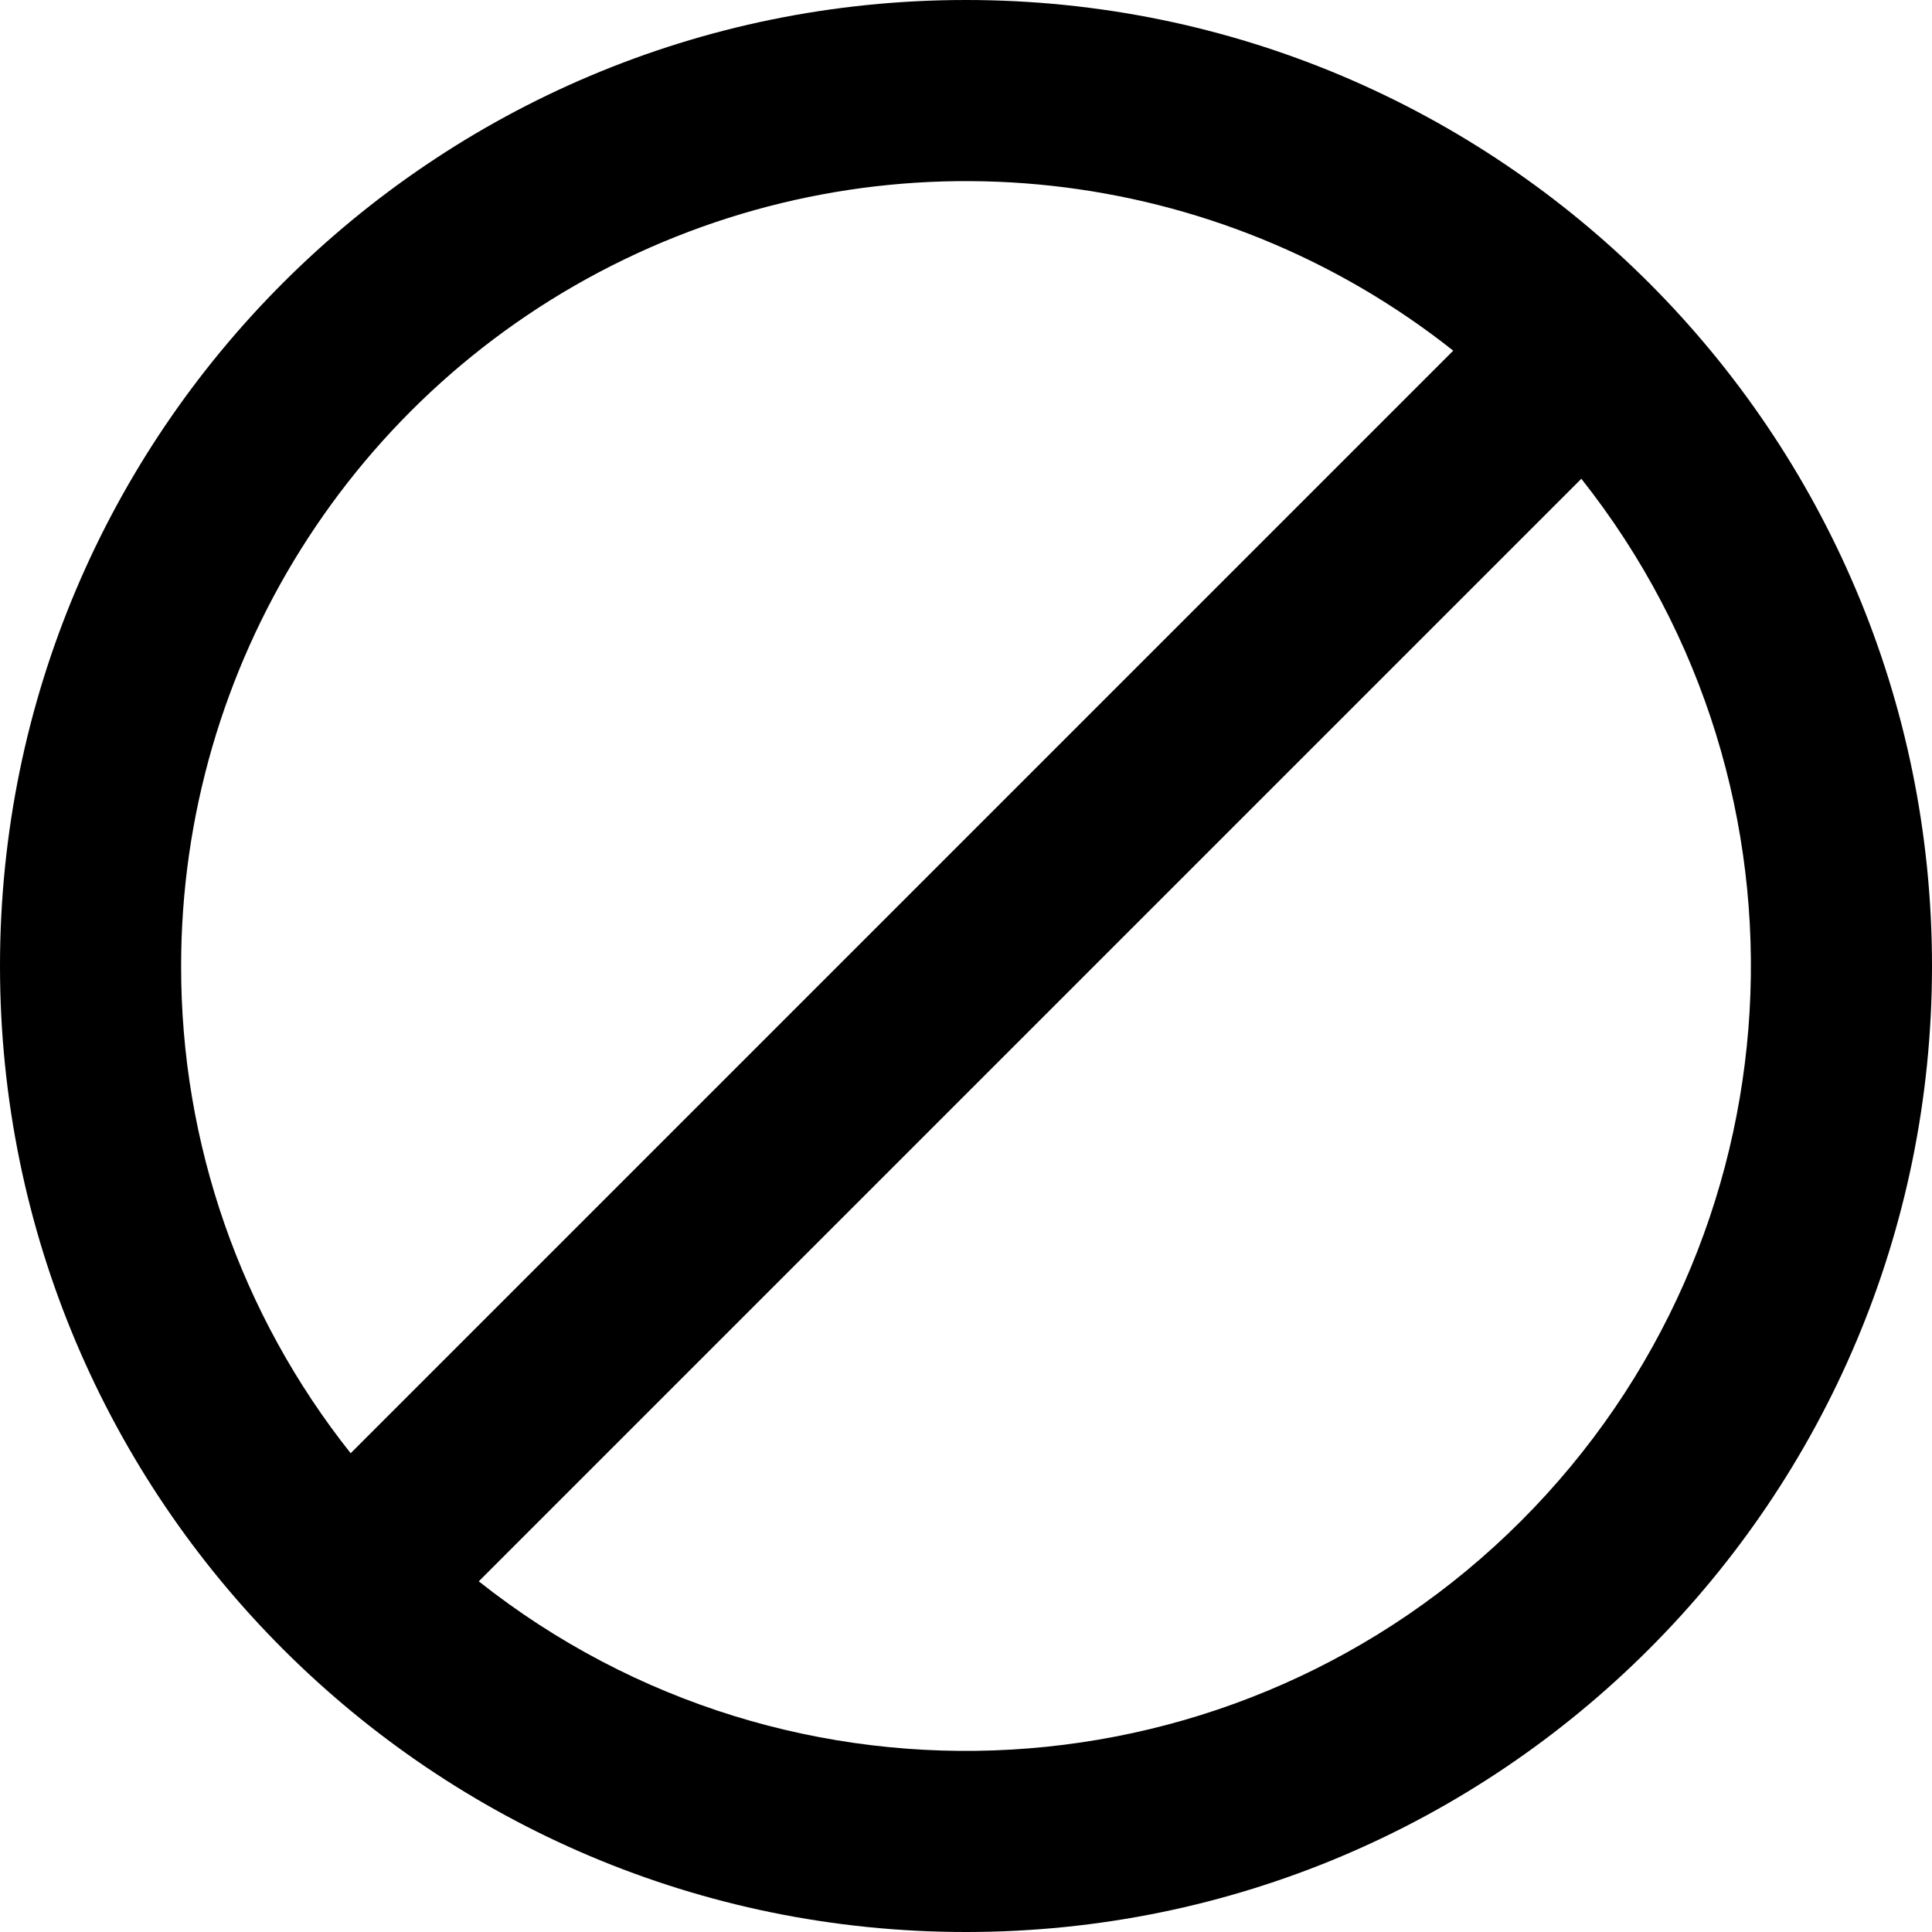
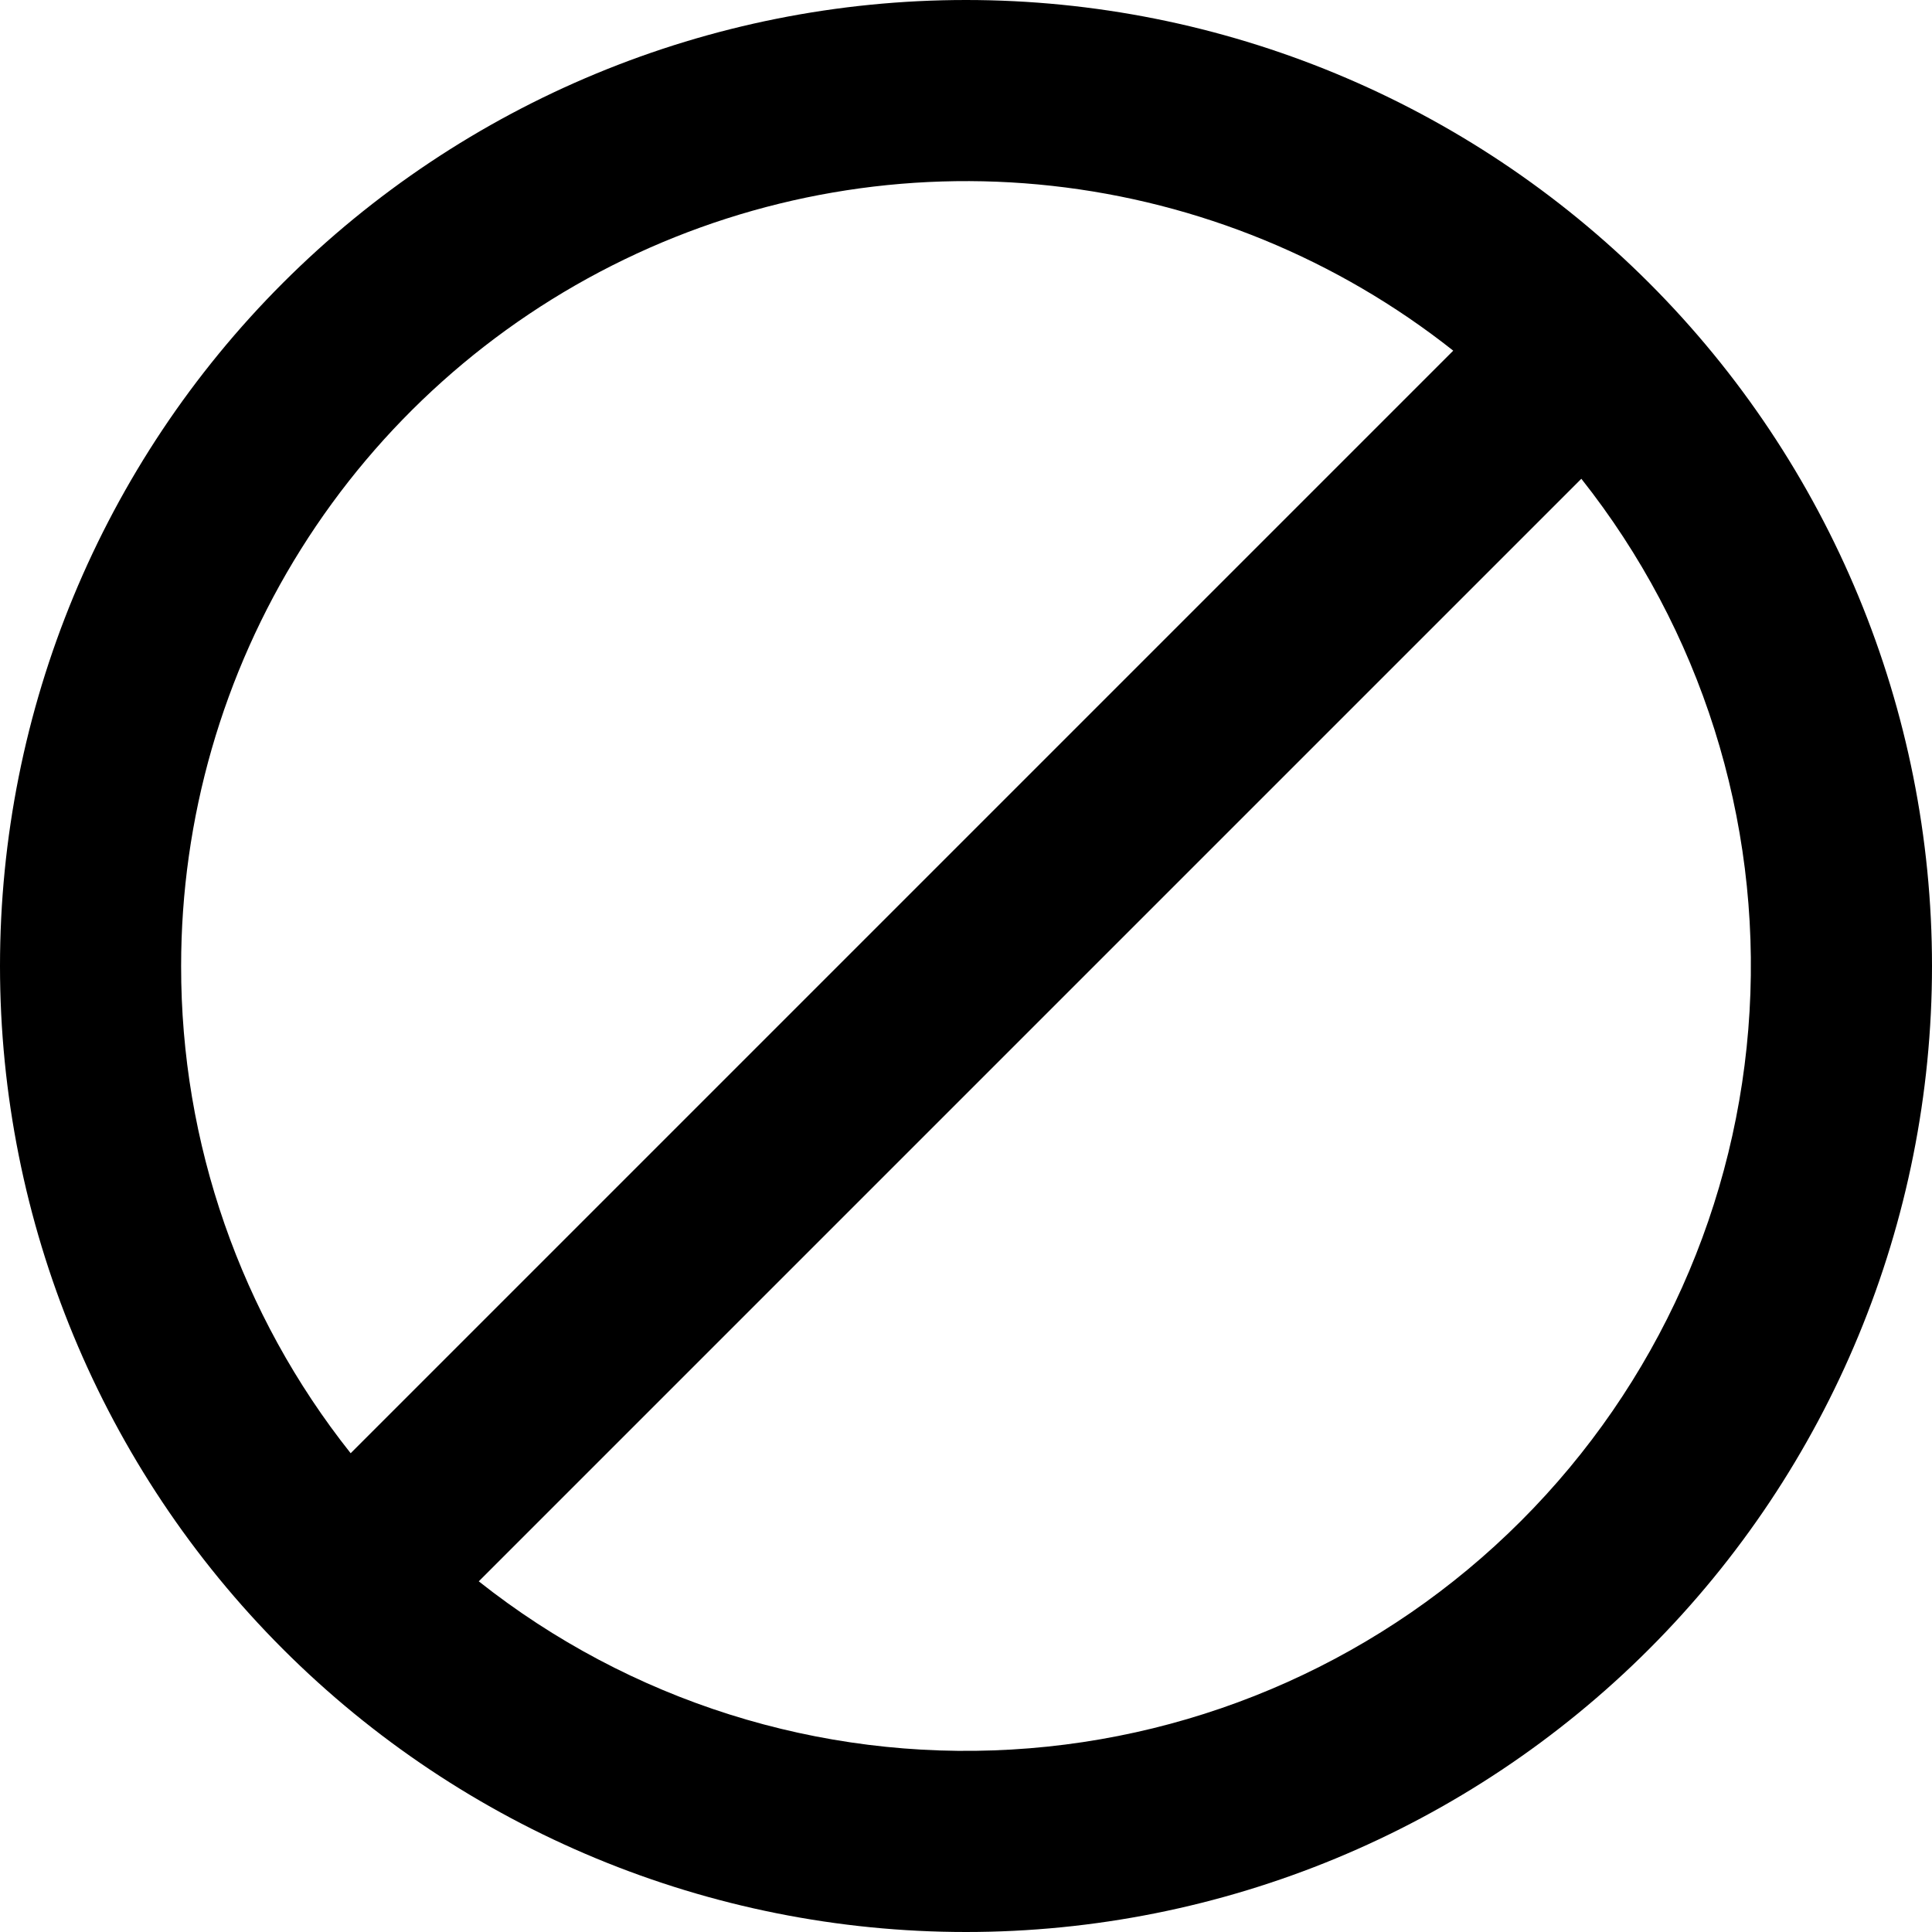
<svg xmlns="http://www.w3.org/2000/svg" width="16" height="16" viewBox="0 0 16 16">
-   <path fill-rule="evenodd" clip-rule="evenodd" d="M1.5 8a6.5 6.5 0 0110.535-5.096l-9.131 9.131A6.472 6.472 0 011.5 8zm2.465 5.096a6.5 6.5 0 009.131-9.131l-9.131 9.131zM8 0a8 8 0 100 16A8 8 0 008 0z" />
+   <g clip-path="url(#clip0)">
+     <path fill-rule="evenodd" clip-rule="evenodd" d="M1.5 8C1.5 6.778 1.844 5.582 2.493 4.547C3.142 3.512 4.07 2.681 5.17 2.149C6.269 1.617 7.497 1.405 8.711 1.539C9.925 1.673 11.077 2.146 12.035 2.904L2.904 12.035C1.993 10.888 1.498 9.465 1.5 8ZM3.965 13.096C5.215 14.086 6.784 14.582 8.376 14.489C9.967 14.397 11.469 13.724 12.596 12.596C13.724 11.469 14.397 9.967 14.489 8.376C14.582 6.784 14.086 5.215 13.096 3.965L3.965 13.096ZM8 0C5.878 0 3.843 0.843 2.343 2.343C0.843 3.843 0 5.878 0 8C0 10.122 0.843 12.157 2.343 13.657C3.843 15.157 5.878 16 8 16C10.122 16 12.157 15.157 13.657 13.657C15.157 12.157 16 10.122 16 8C16 5.878 15.157 3.843 13.657 2.343C12.157 0.843 10.122 0 8 0V0Z" />
+   </g>
+   <defs>
+     <clipPath id="clip0">
+       <rect width="16" height="16" />
+     </clipPath>
+   </defs>
</svg>
